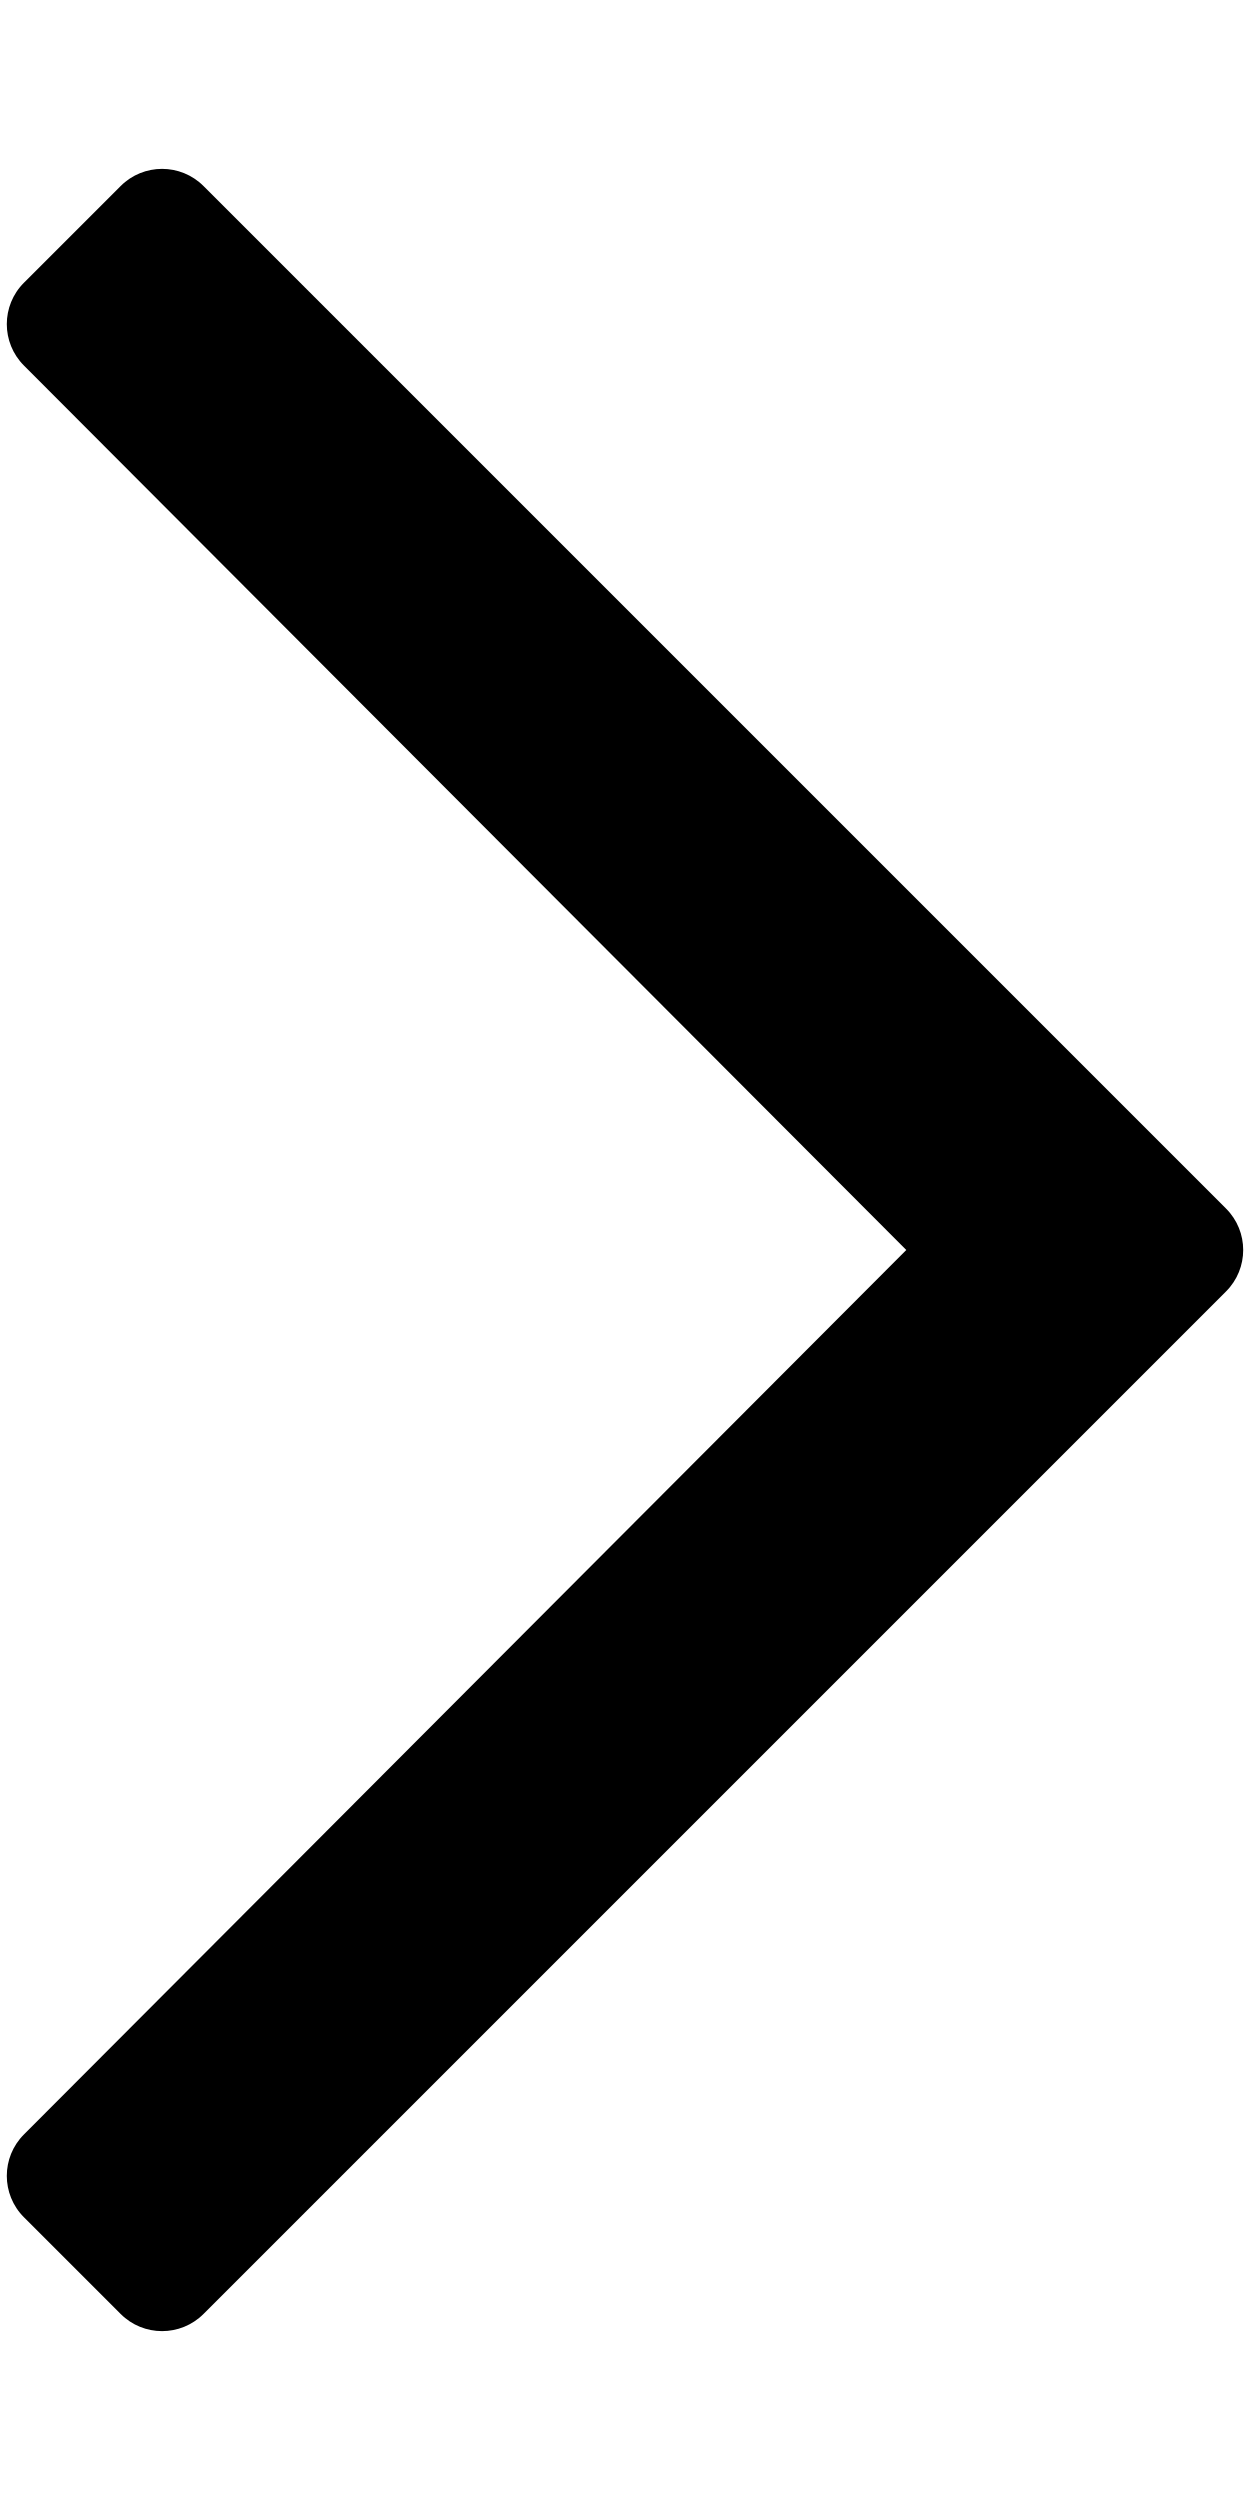
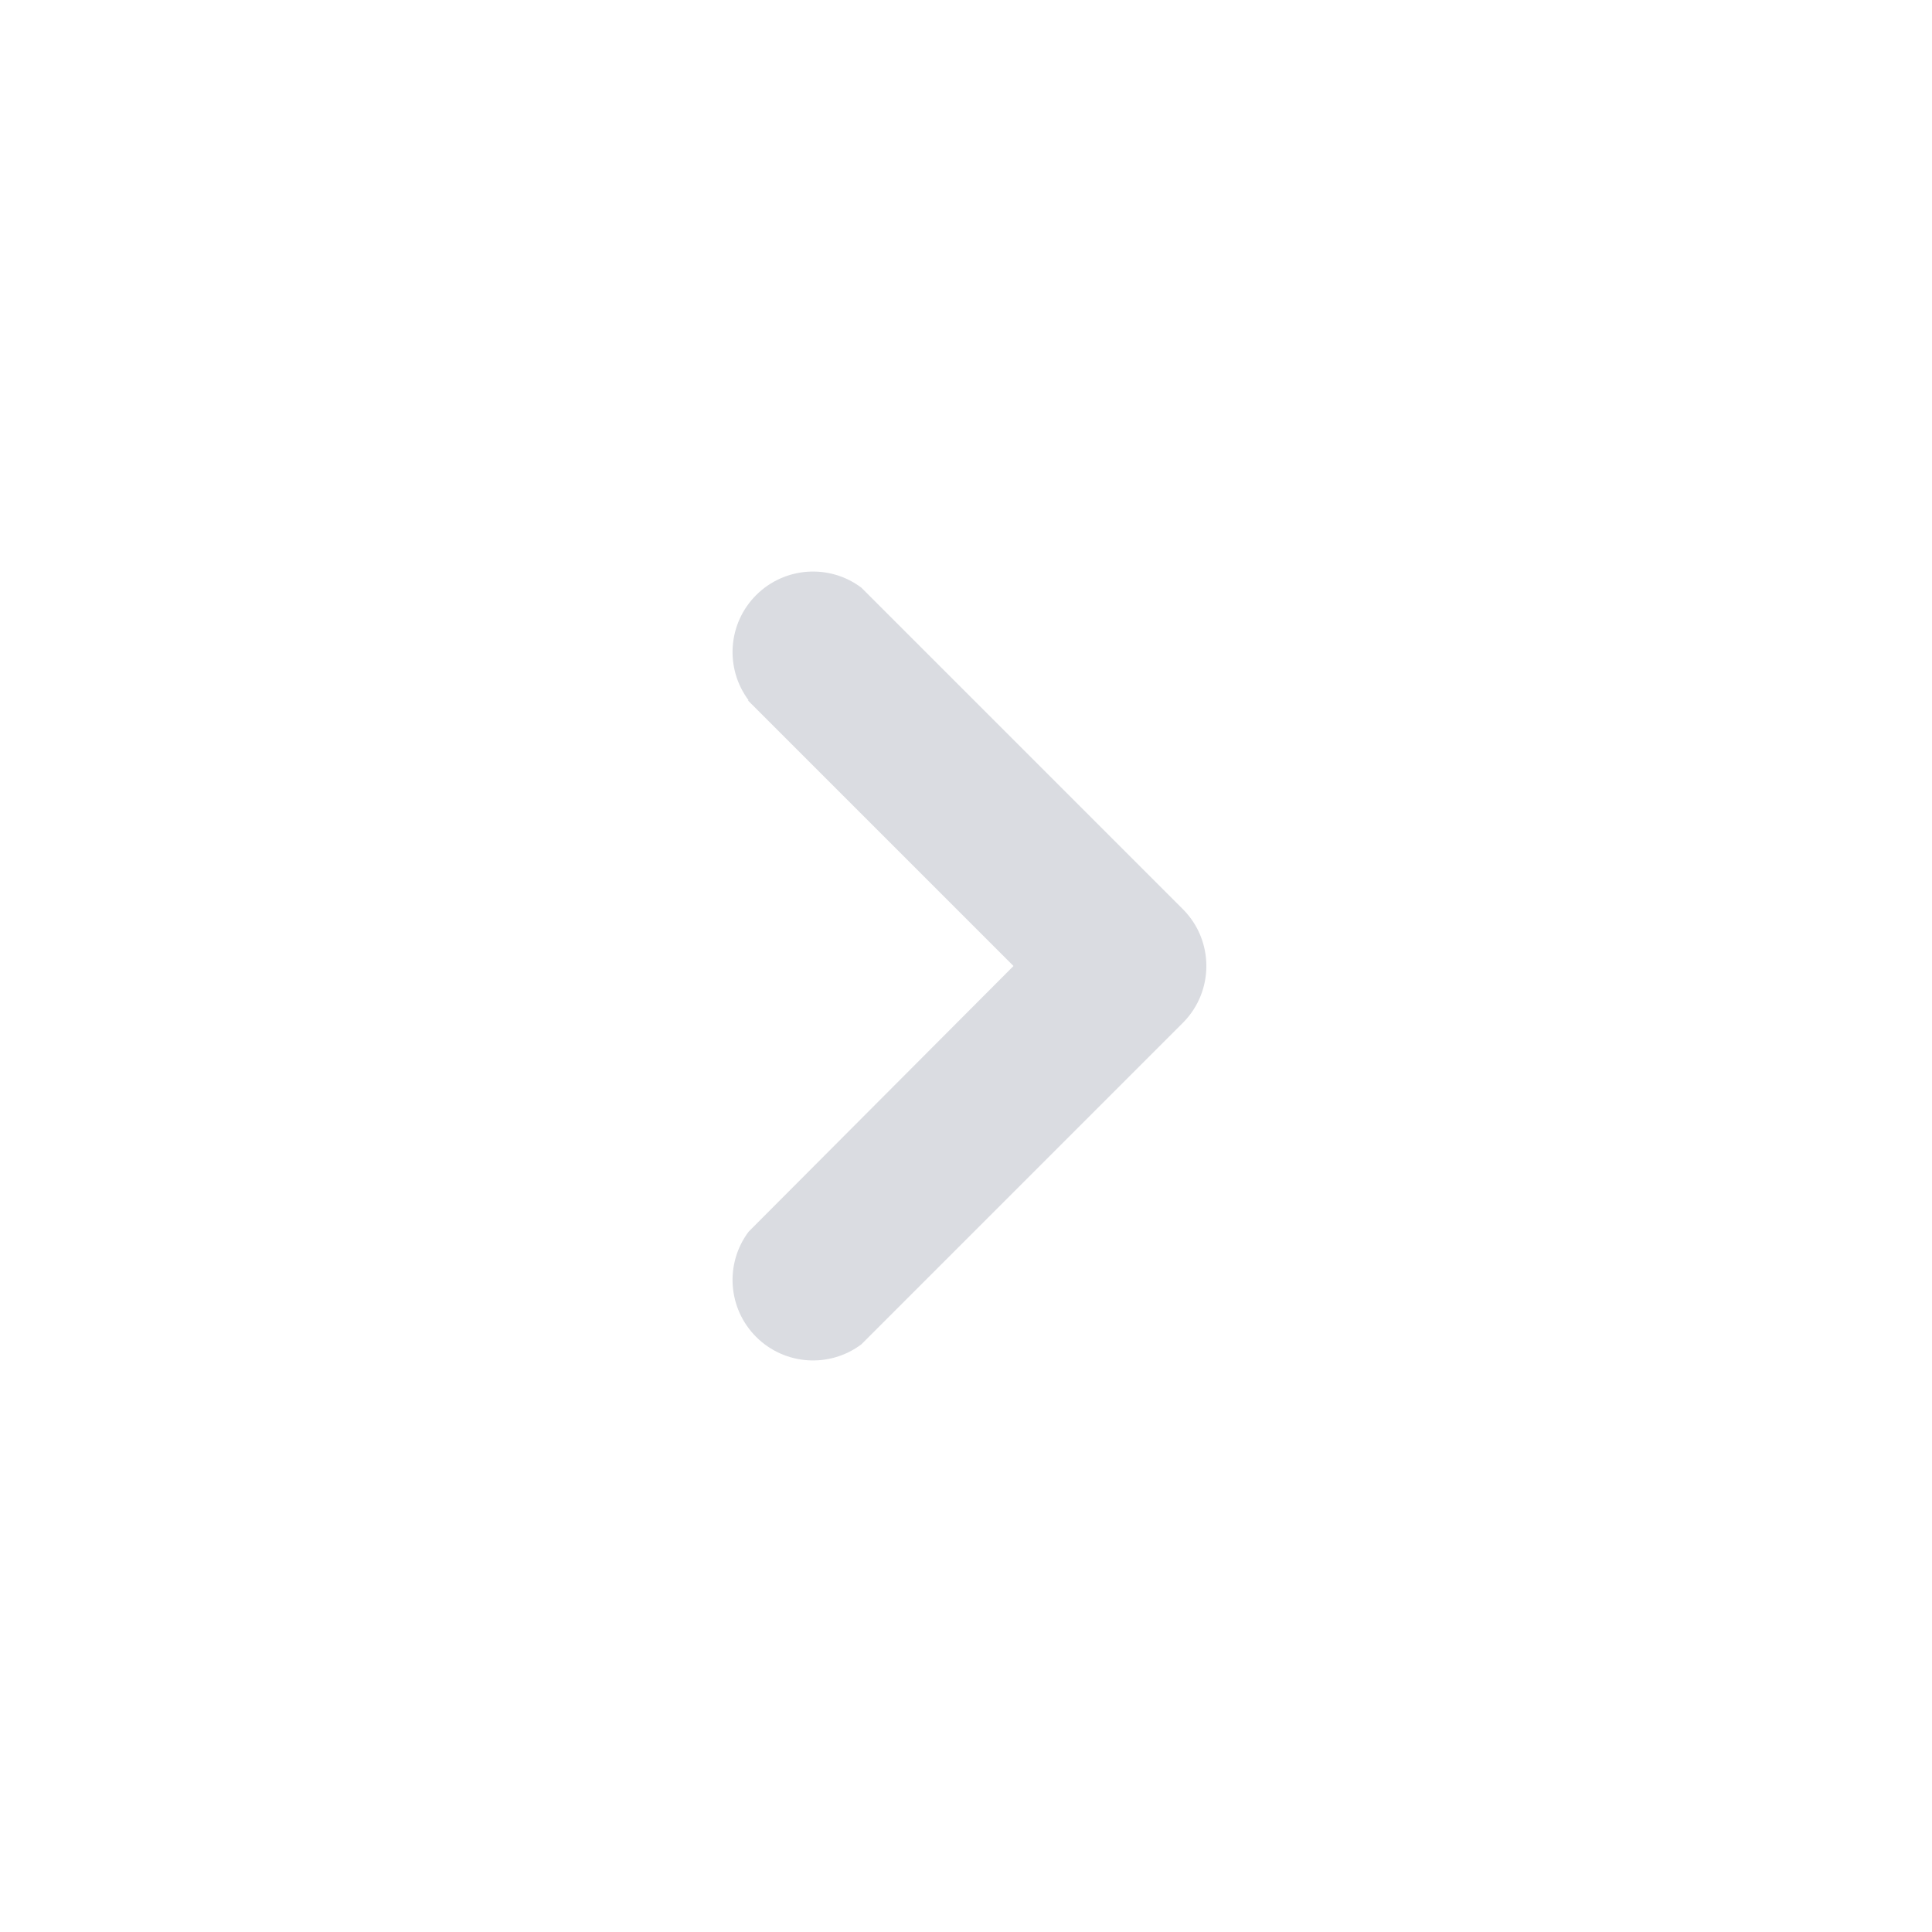
- <svg viewBox="0 0 256 512">
-   <path d="M24.707 38.101L4.908 57.899c-4.686 4.686-4.686 12.284 0 16.971L185.607 256 4.908 437.13c-4.686 4.686-4.686 12.284 0 16.971L24.707 473.9c4.686 4.686 12.284 4.686 16.971 0l209.414-209.414c4.686-4.686 4.686-12.284 0-16.971L41.678 38.101c-4.687-4.687-12.285-4.687-16.971 0z" class="" />
+ <svg xmlns="http://www.w3.org/2000/svg" viewBox="0 0 24 24" width="30" height="30">
+   <path fill="#dadce1" class="heroicon-ui" d="M9.3 8.7a1 1 0 0 1 1.4-1.4l4 4a1 1 0 0 1 0 1.4l-4 4a1 1 0 0 1-1.4-1.4l3.29-3.3-3.3-3.3z" />
</svg>
